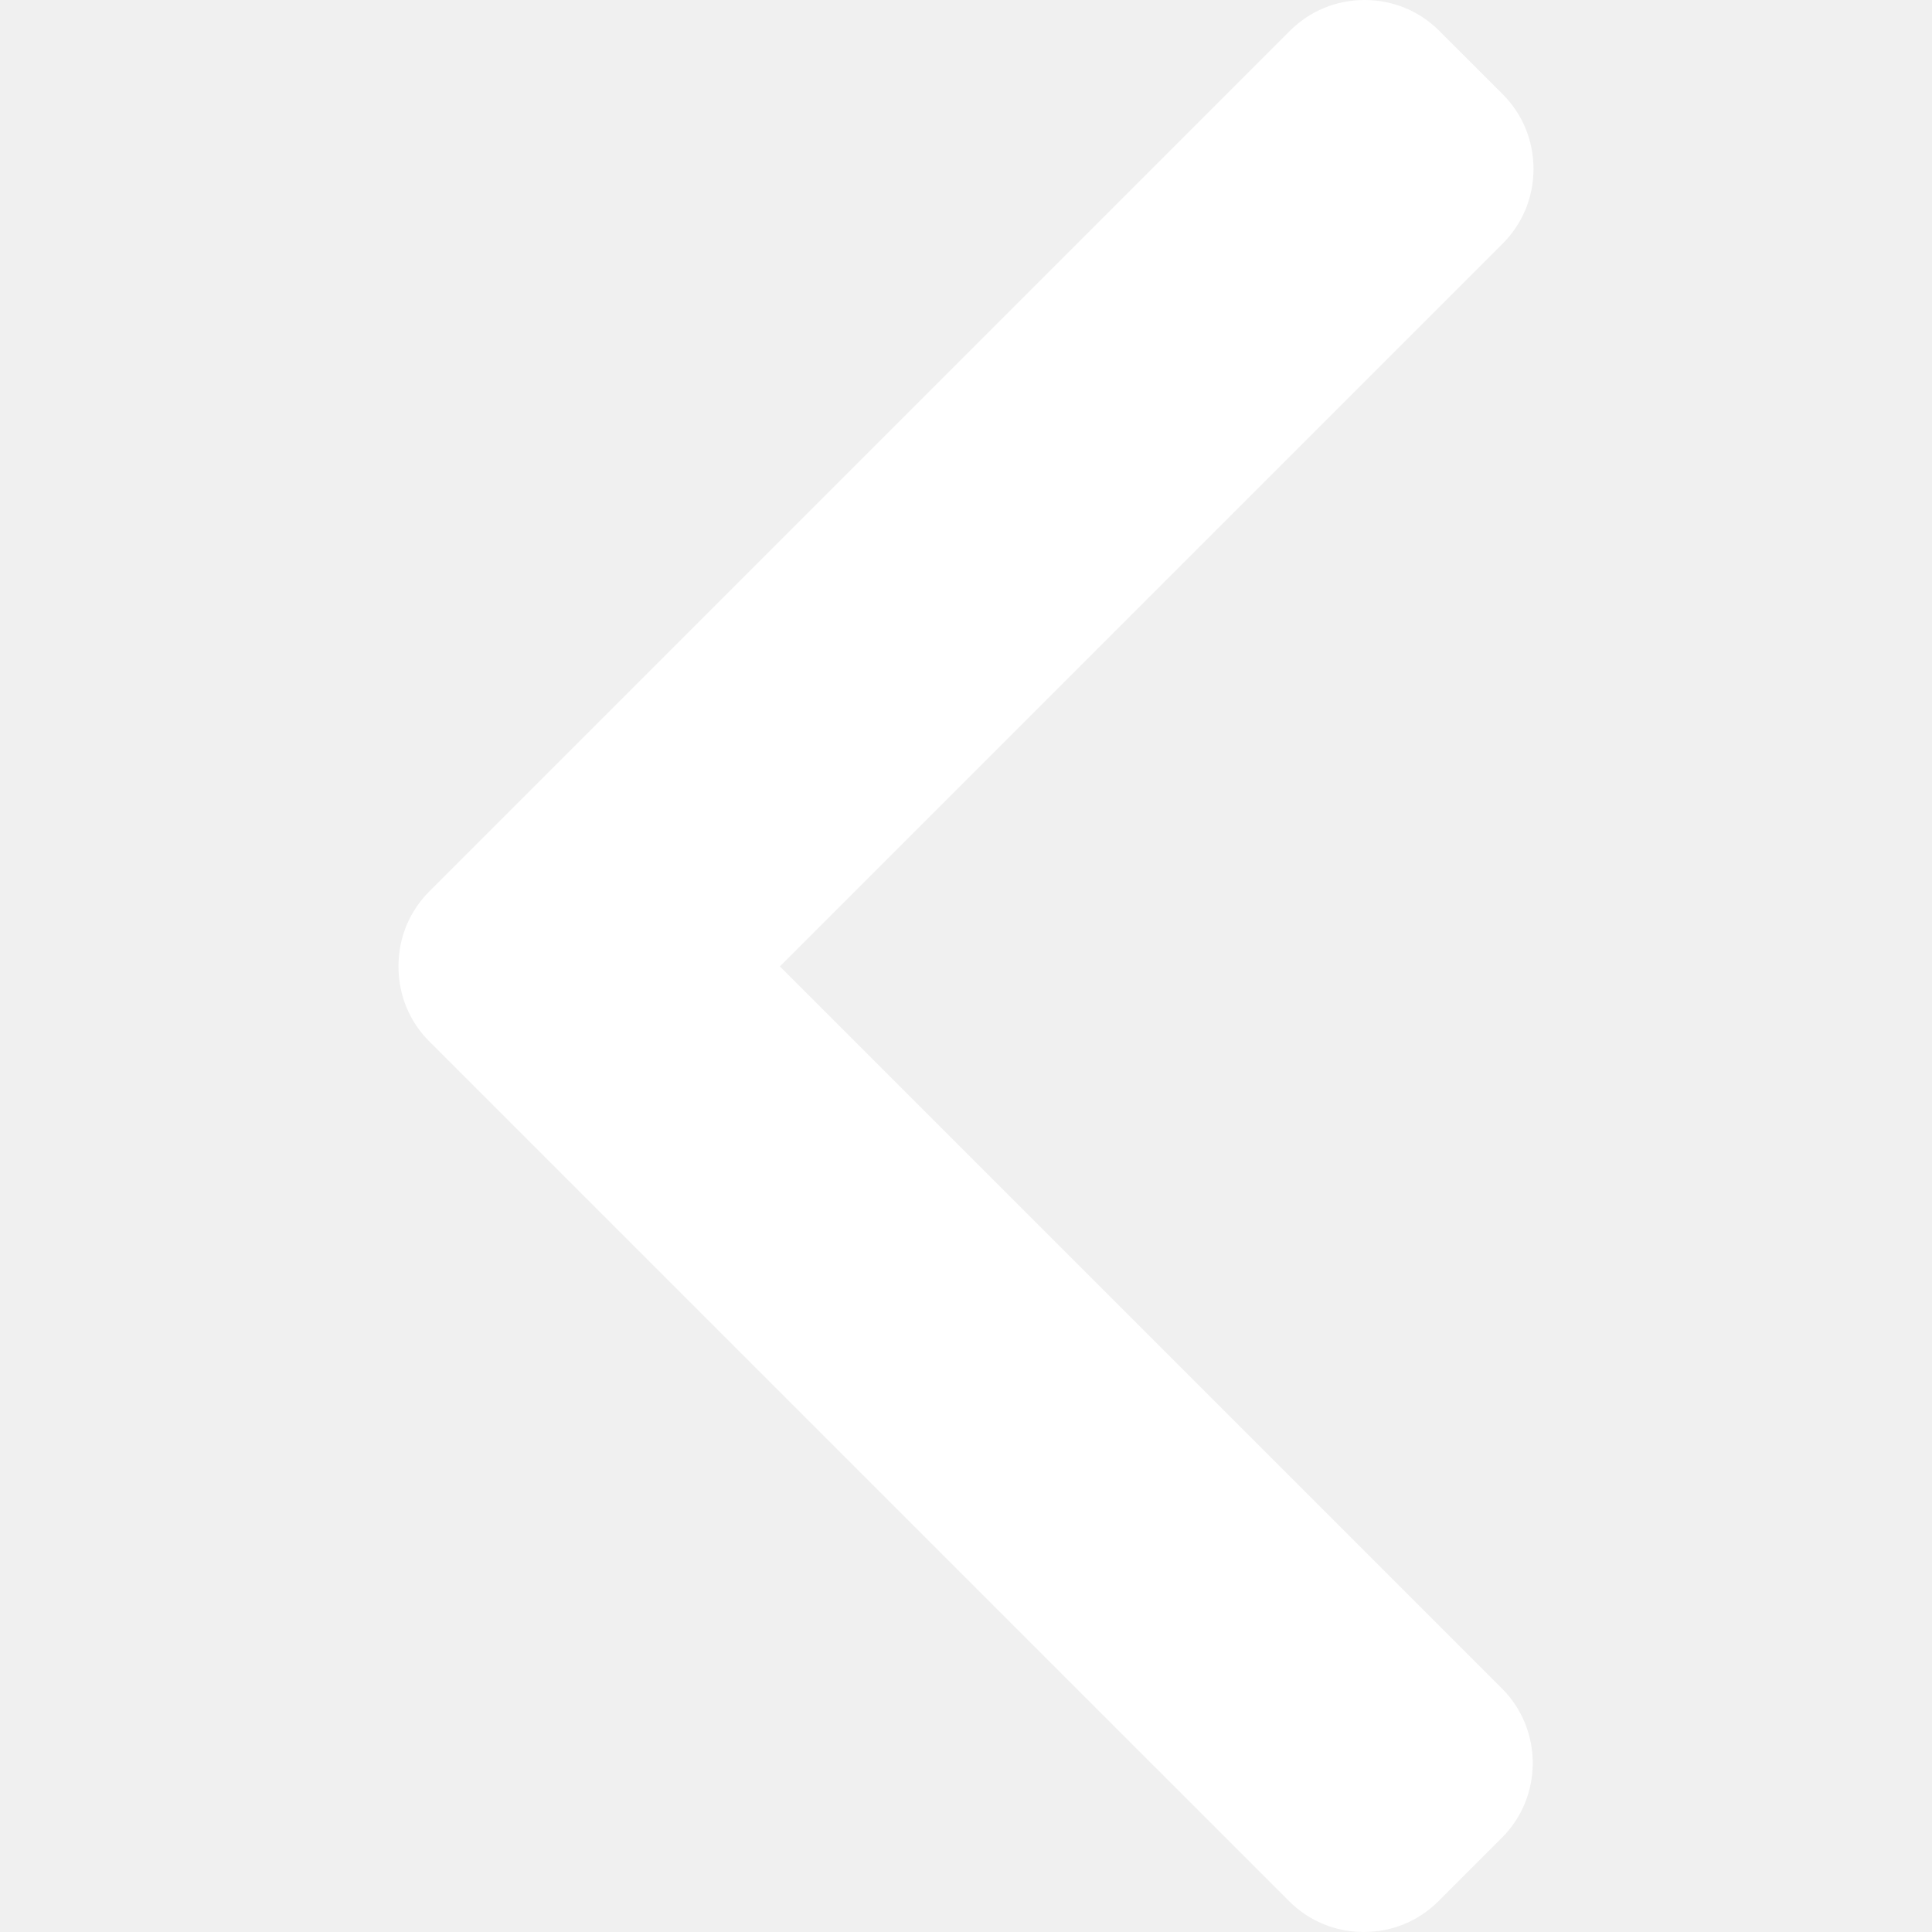
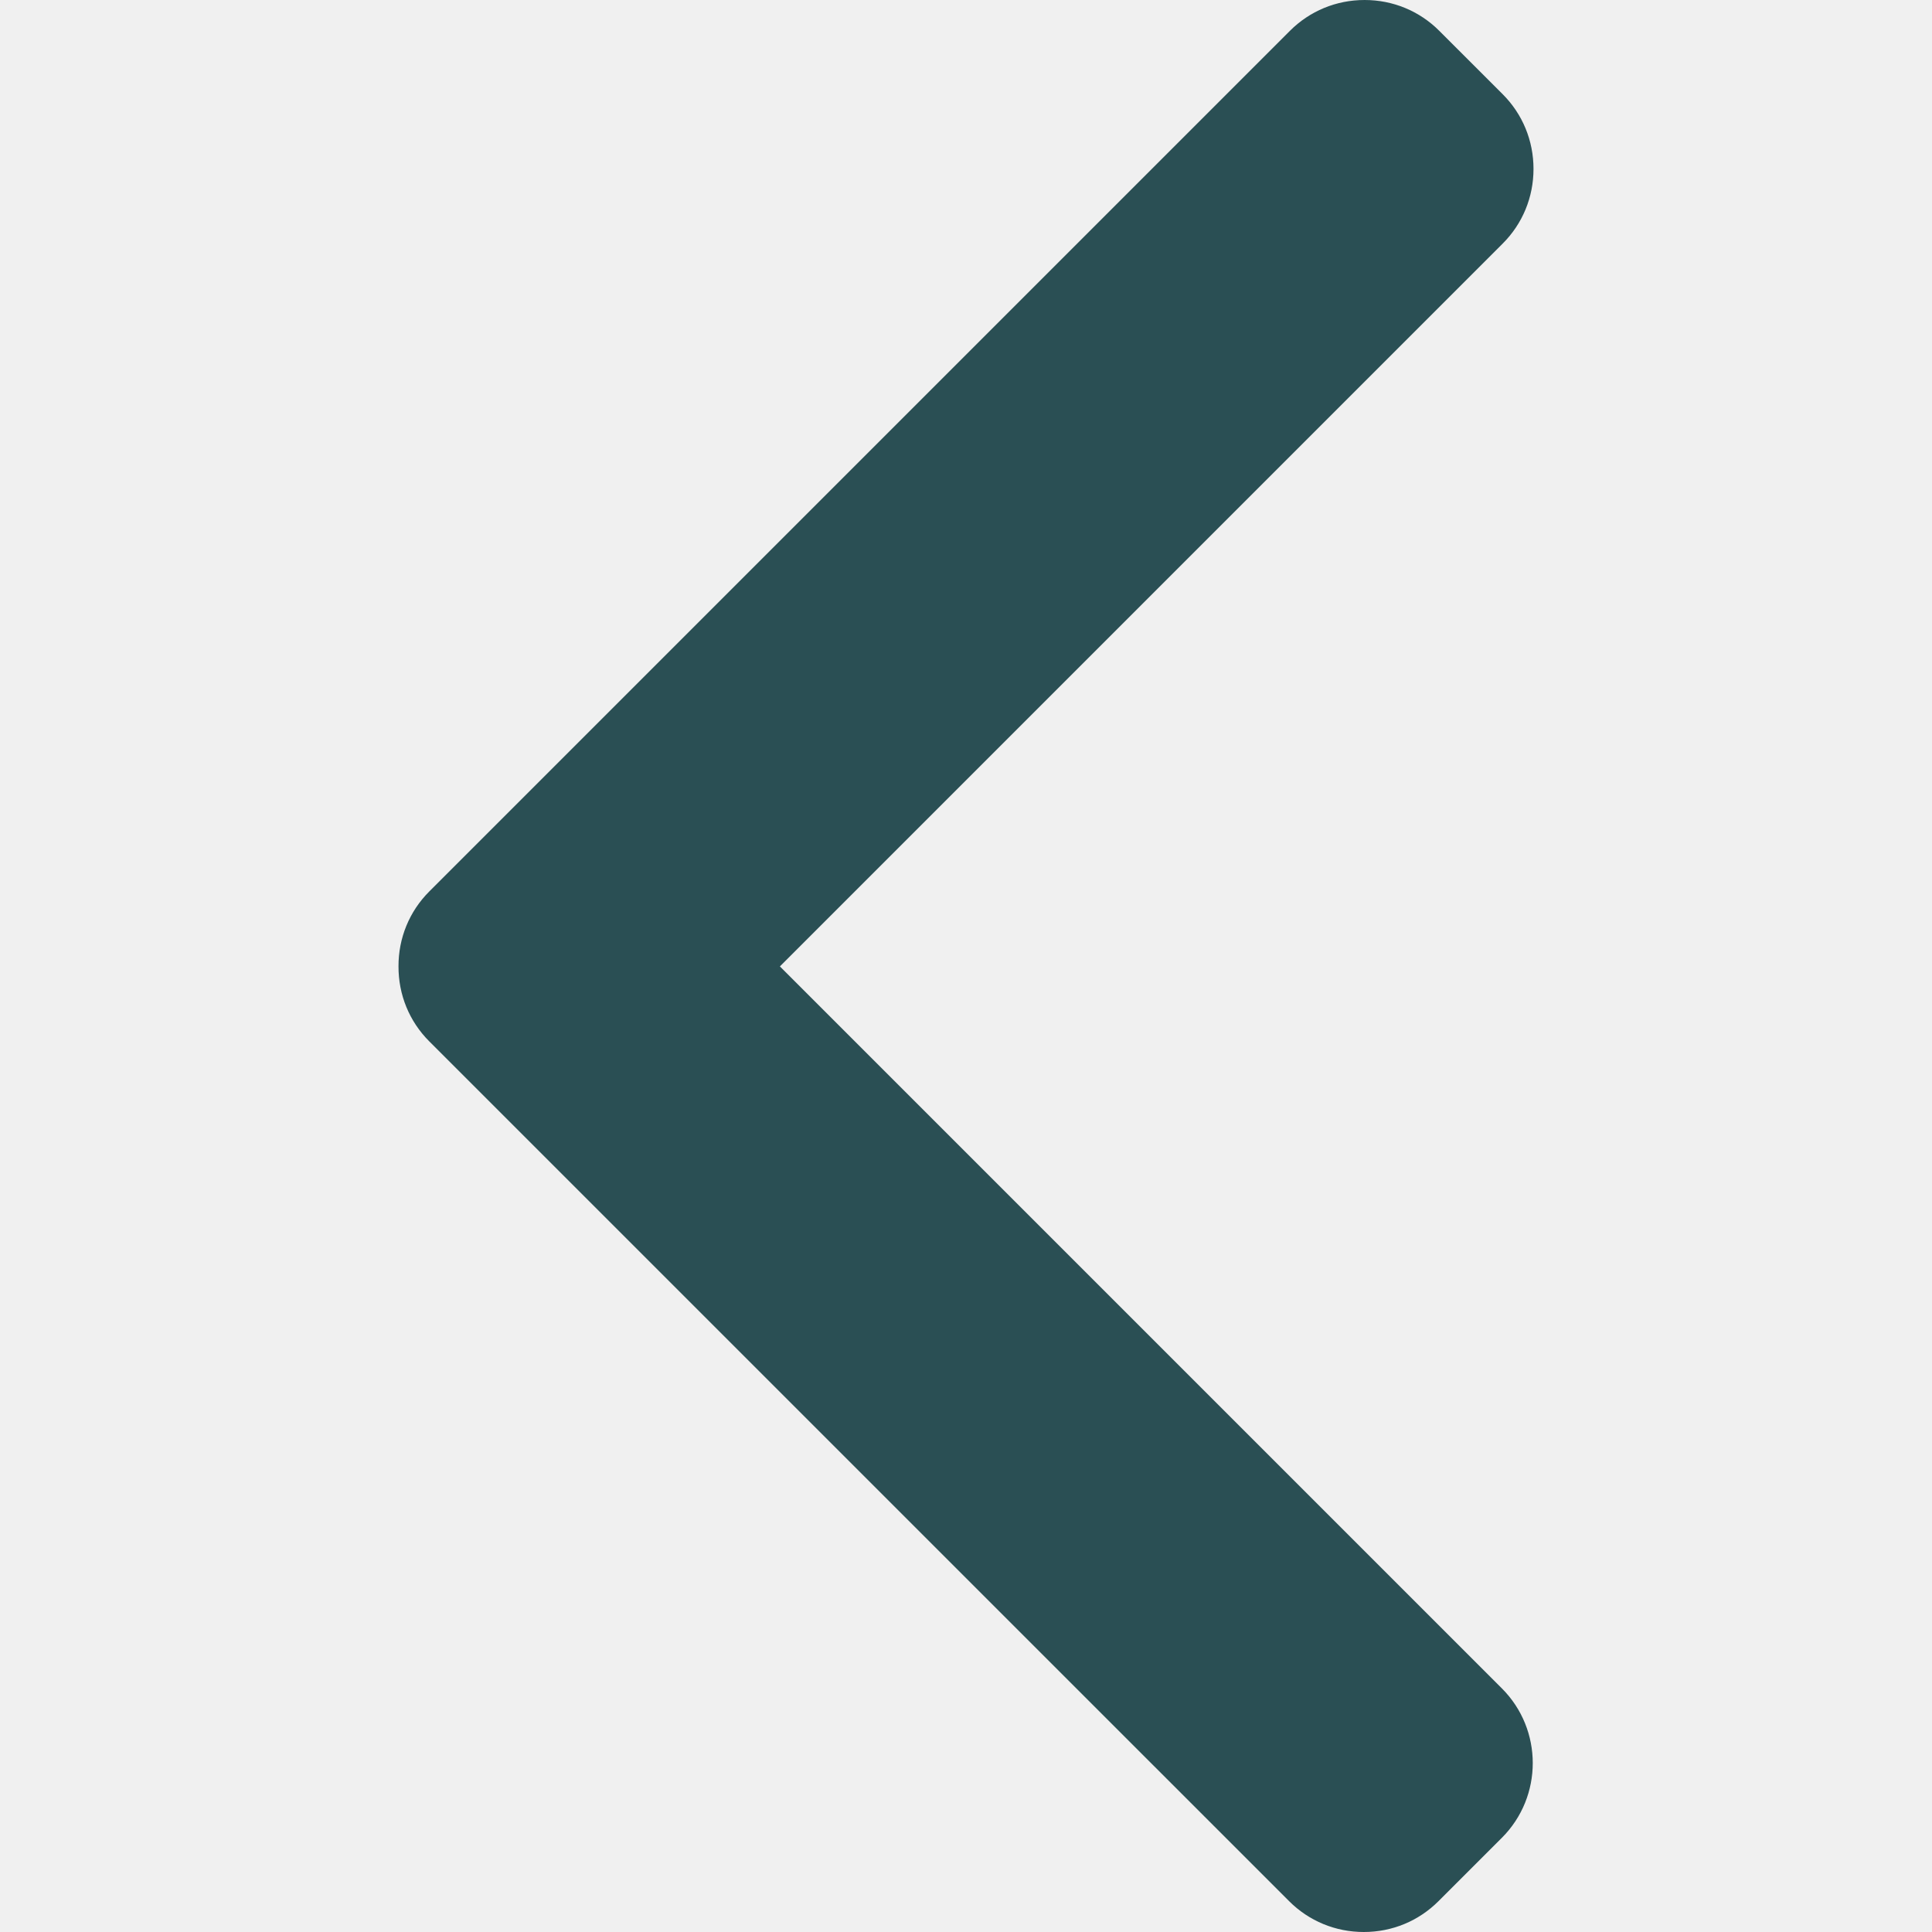
<svg xmlns="http://www.w3.org/2000/svg" version="1.1" id="Layer_1" x="0px" y="0px" viewBox="0 0 492 492" style="enable-background:new 0 0 492 492;" xml:space="preserve" width="512px" height="512px">
  <g>
    <g>
      <g>
-         <path d="M198.608,246.104L382.664,62.04c5.068-5.056,7.856-11.816,7.856-19.024c0-7.212-2.788-13.968-7.856-19.032l-16.128-16.12    C361.476,2.792,354.712,0,347.504,0s-13.964,2.792-19.028,7.864L109.328,227.008c-5.084,5.08-7.868,11.868-7.848,19.084    c-0.02,7.248,2.76,14.028,7.848,19.112l218.944,218.932c5.064,5.072,11.82,7.864,19.032,7.864c7.208,0,13.964-2.792,19.032-7.864    l16.124-16.12c10.492-10.492,10.492-27.572,0-38.06L198.608,246.104z" data-original="#000000" class="active-path" data-old_color="#000000" fill="#FFFFFF" />
+         <path d="M198.608,246.104L382.664,62.04c5.068-5.056,7.856-11.816,7.856-19.024c0-7.212-2.788-13.968-7.856-19.032l-16.128-16.12    C361.476,2.792,354.712,0,347.504,0s-13.964,2.792-19.028,7.864L109.328,227.008c-5.084,5.08-7.868,11.868-7.848,19.084    c-0.02,7.248,2.76,14.028,7.848,19.112l218.944,218.932c5.064,5.072,11.82,7.864,19.032,7.864c7.208,0,13.964-2.792,19.032-7.864    l16.124-16.12c10.492-10.492,10.492-27.572,0-38.06L198.608,246.104z" data-original="#000000" class="active-path" data-old_color="#000000" fill="#2a4f54" />
      </g>
    </g>
  </g>
</svg>
